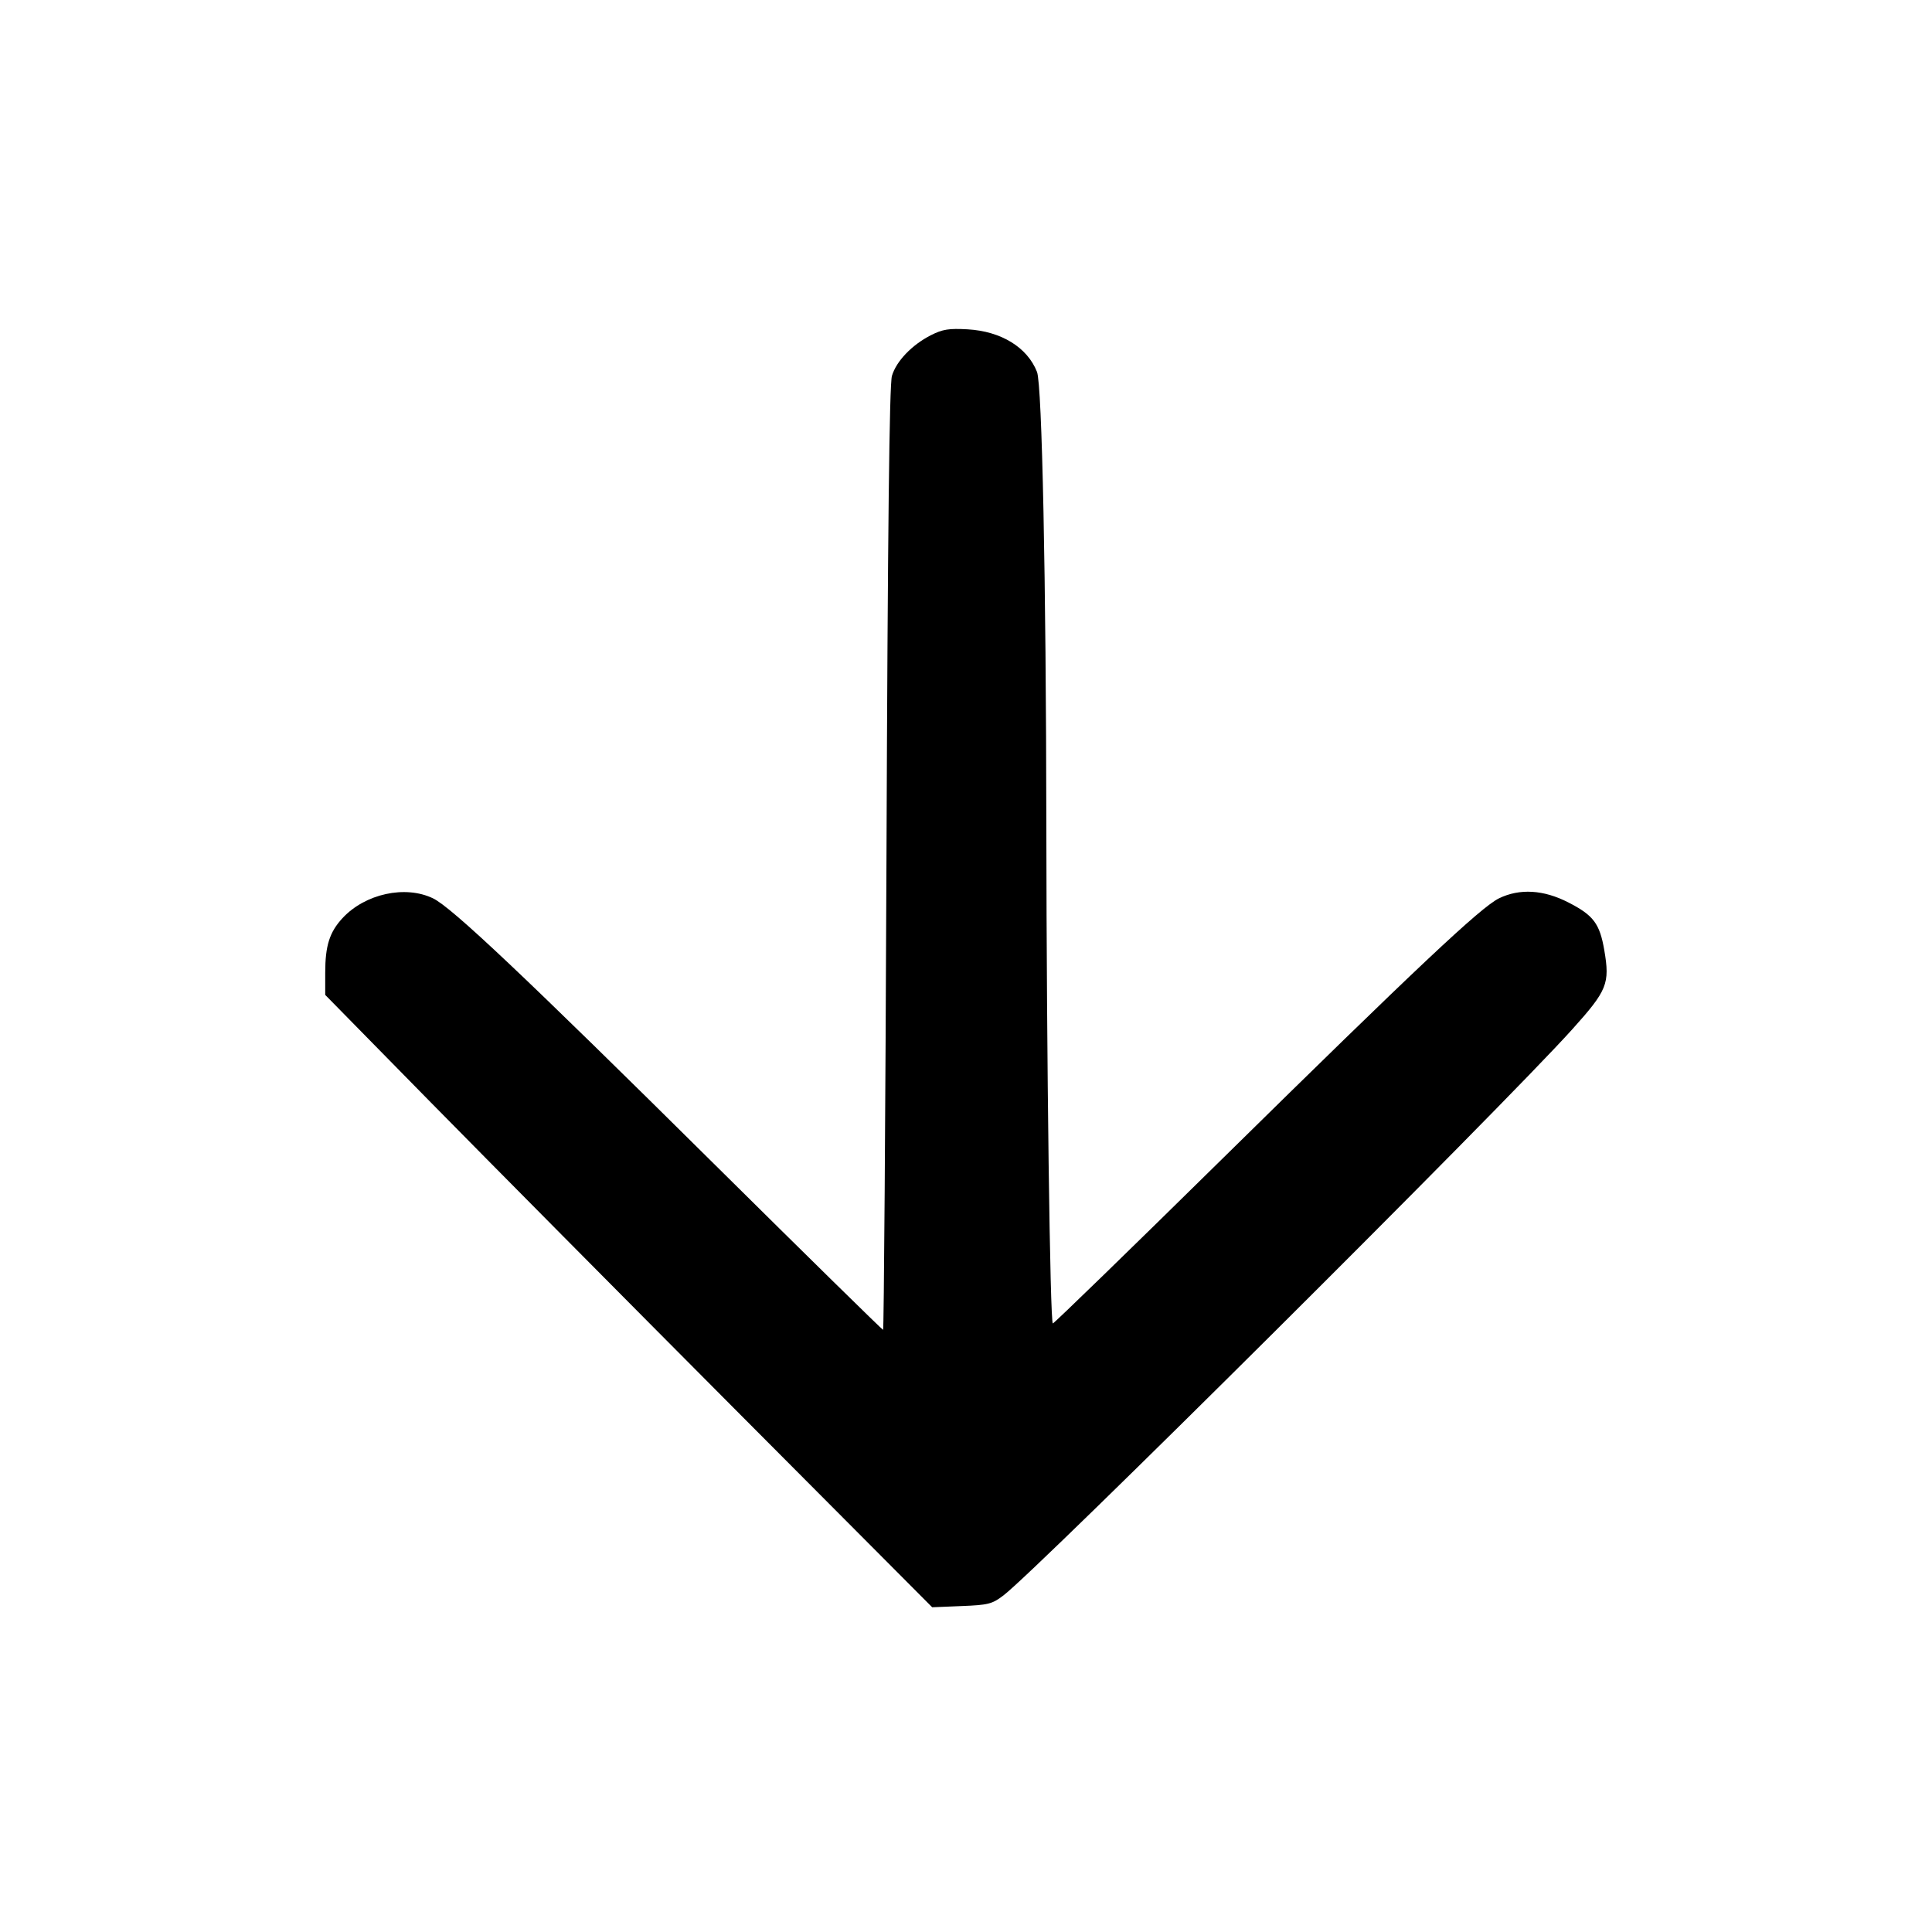
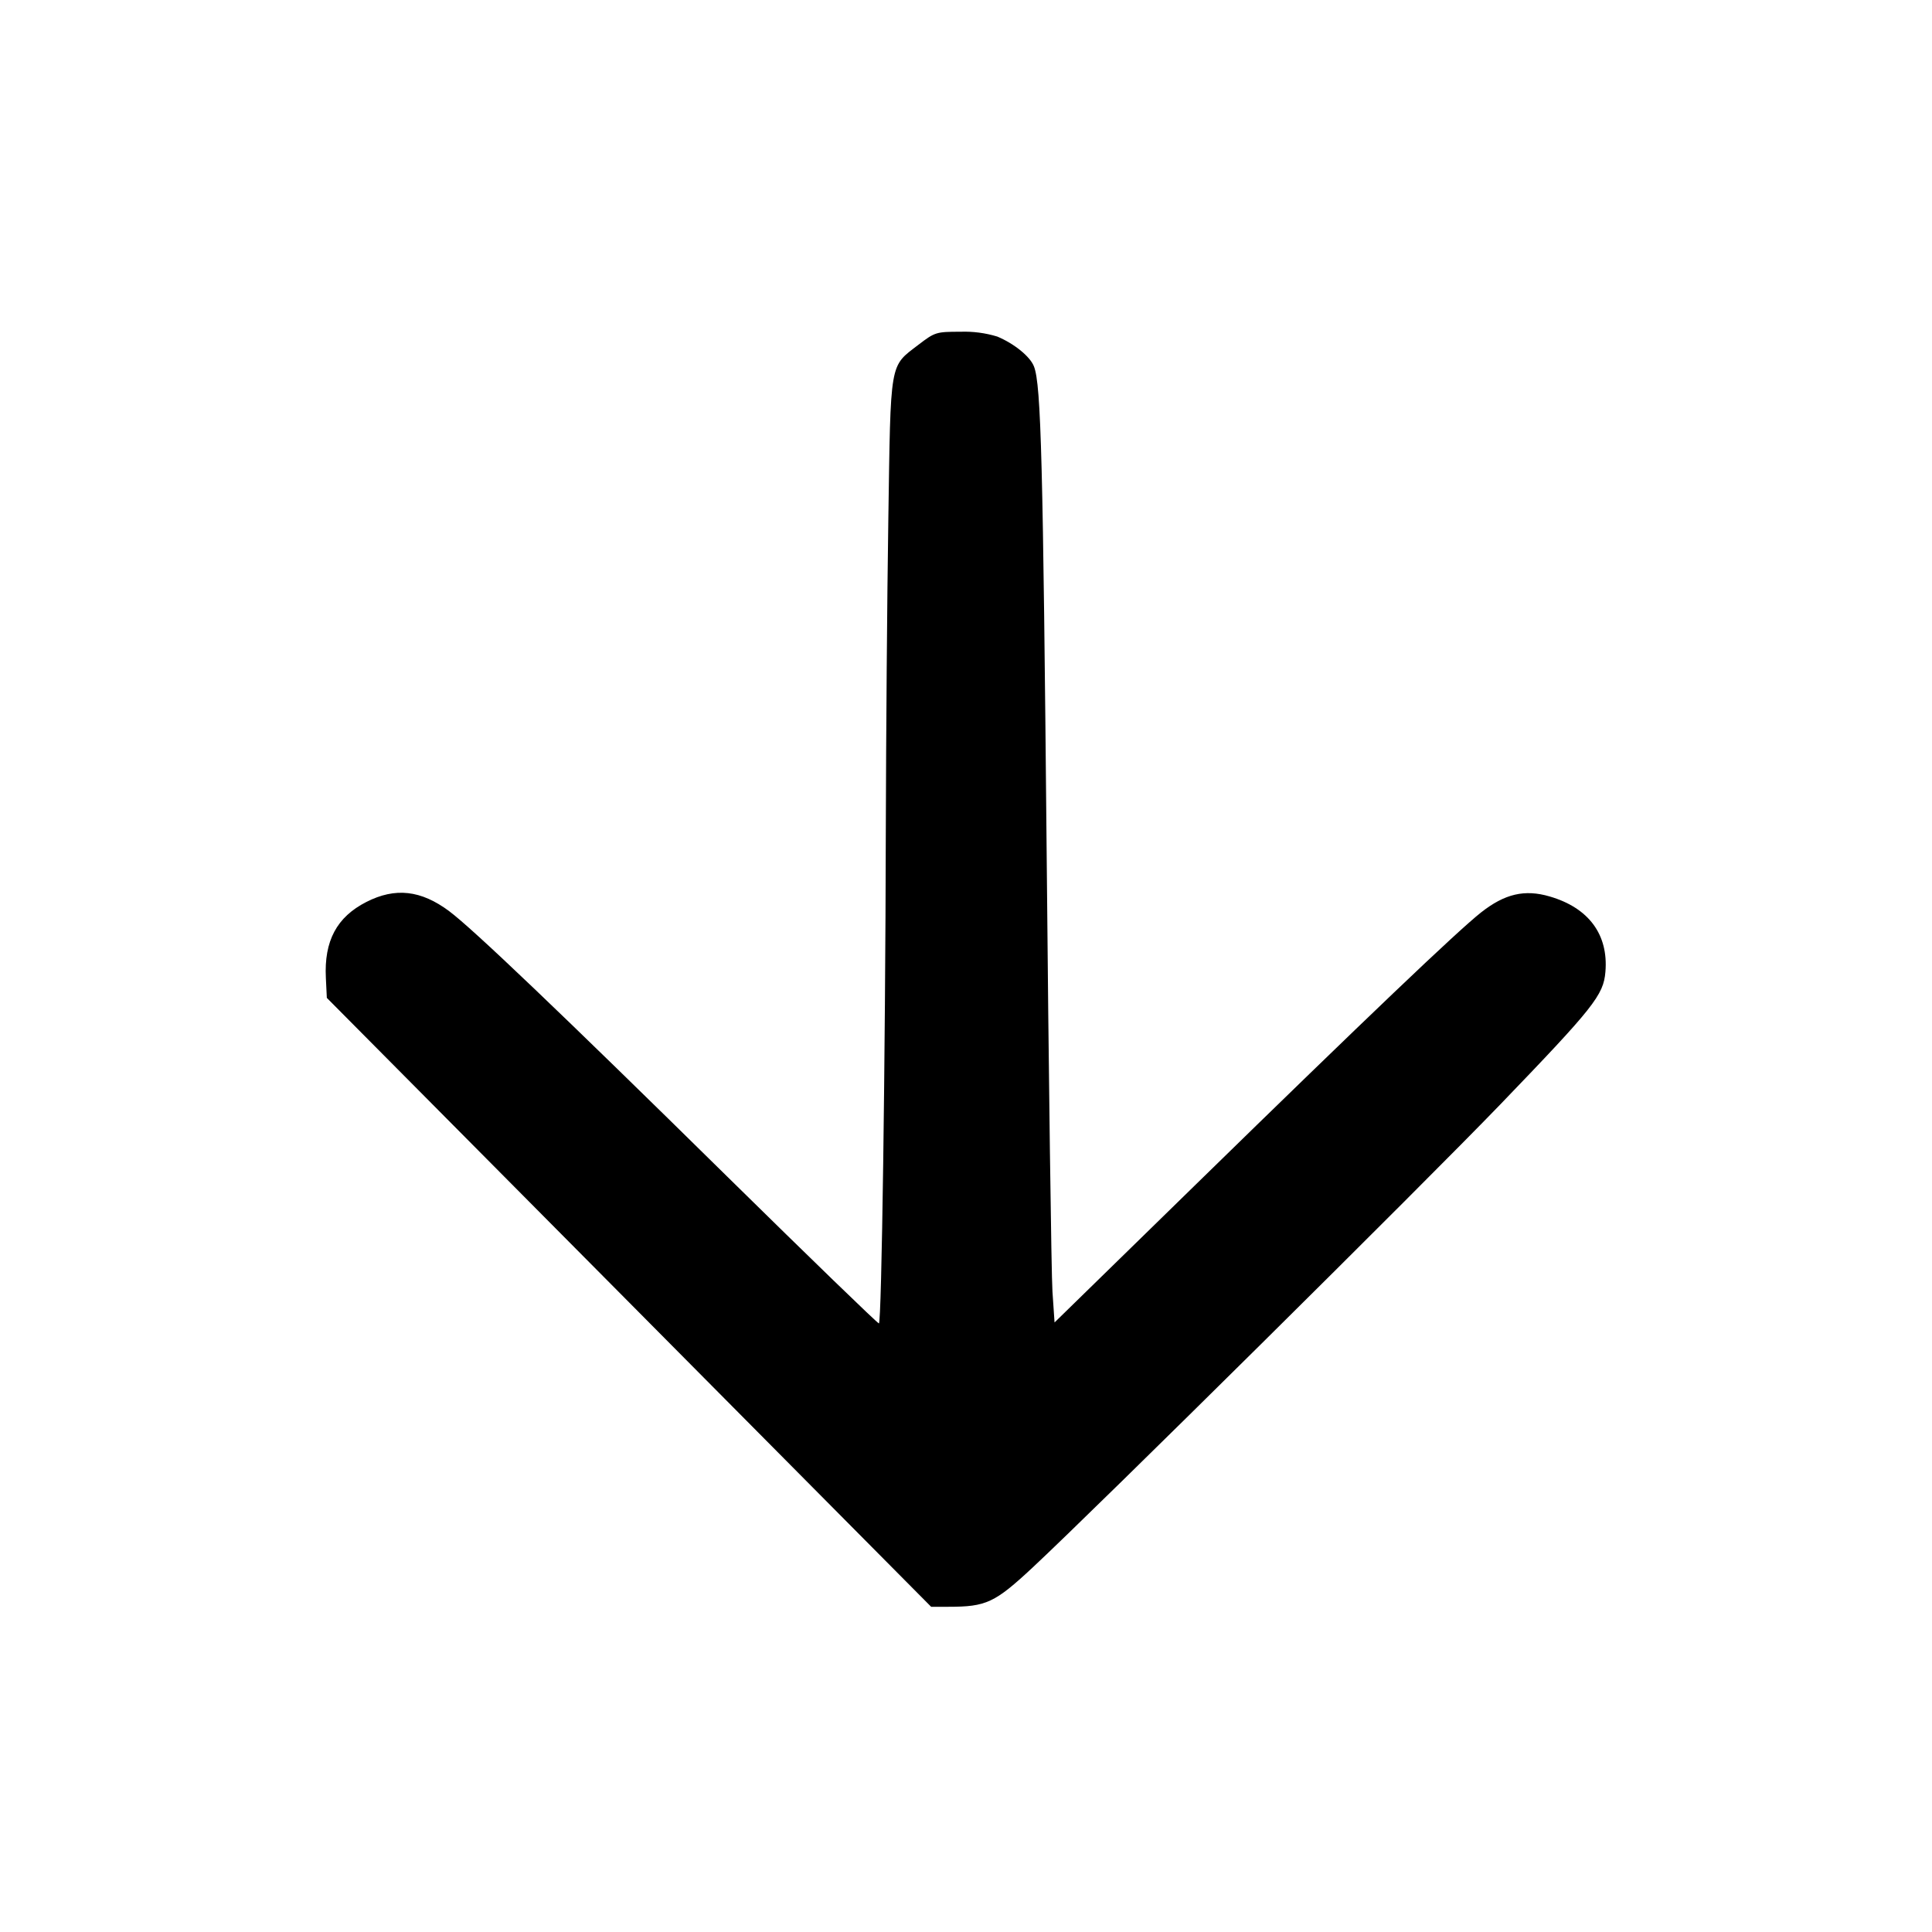
<svg xmlns="http://www.w3.org/2000/svg" viewBox="0 0 24 24">
-   <path d="M11.564 4.164c-.237.121-.43.323-.484.505-.032.106-.052 1.889-.068 6.001-.013 3.218-.032 5.85-.042 5.85s-.948-.921-2.084-2.046c-2.377-2.355-3.273-3.201-3.506-3.314-.345-.167-.844-.058-1.125.245-.162.175-.215.344-.215.68v.274l1.307 1.331c.719.731 2.416 2.443 3.77 3.803l2.463 2.473.365-.015c.331-.013.38-.025.52-.132.43-.327 6.19-6.059 7.064-7.03.438-.487.471-.569.4-.986-.057-.33-.134-.433-.447-.593-.308-.158-.604-.175-.86-.051-.226.11-1.02.857-3.439 3.237-1.142 1.124-2.089 2.044-2.104 2.044-.035 0-.078-3.25-.081-6.18-.003-3.061-.053-5.479-.116-5.64-.12-.305-.445-.505-.862-.529-.232-.013-.31-.001-.456.073" />
+   <path d="M11.41 4.282c-.363.279-.345.177-.375 2.178-.015.968-.028 2.689-.031 3.823-.006 2.903-.052 6.157-.086 6.157-.017 0-.864-.821-1.884-1.824-2.087-2.054-3.16-3.077-3.454-3.297-.351-.262-.67-.297-1.028-.115-.369.188-.527.484-.504.944l.012.248 3.754 3.782 3.753 3.782h.215c.469 0 .575-.049 1.046-.488.799-.745 4.845-4.752 5.808-5.751 1.164-1.209 1.283-1.359 1.307-1.648.039-.463-.207-.796-.693-.937-.31-.091-.557-.033-.851.198-.294.232-1.42 1.305-3.539 3.375l-1.76 1.719-.026-.384c-.014-.211-.047-2.661-.072-5.444-.045-4.87-.069-5.816-.157-6.046-.046-.123-.244-.284-.456-.373a1.4 1.4 0 0 0-.458-.06c-.301 0-.317.005-.521.161" />
</svg>
